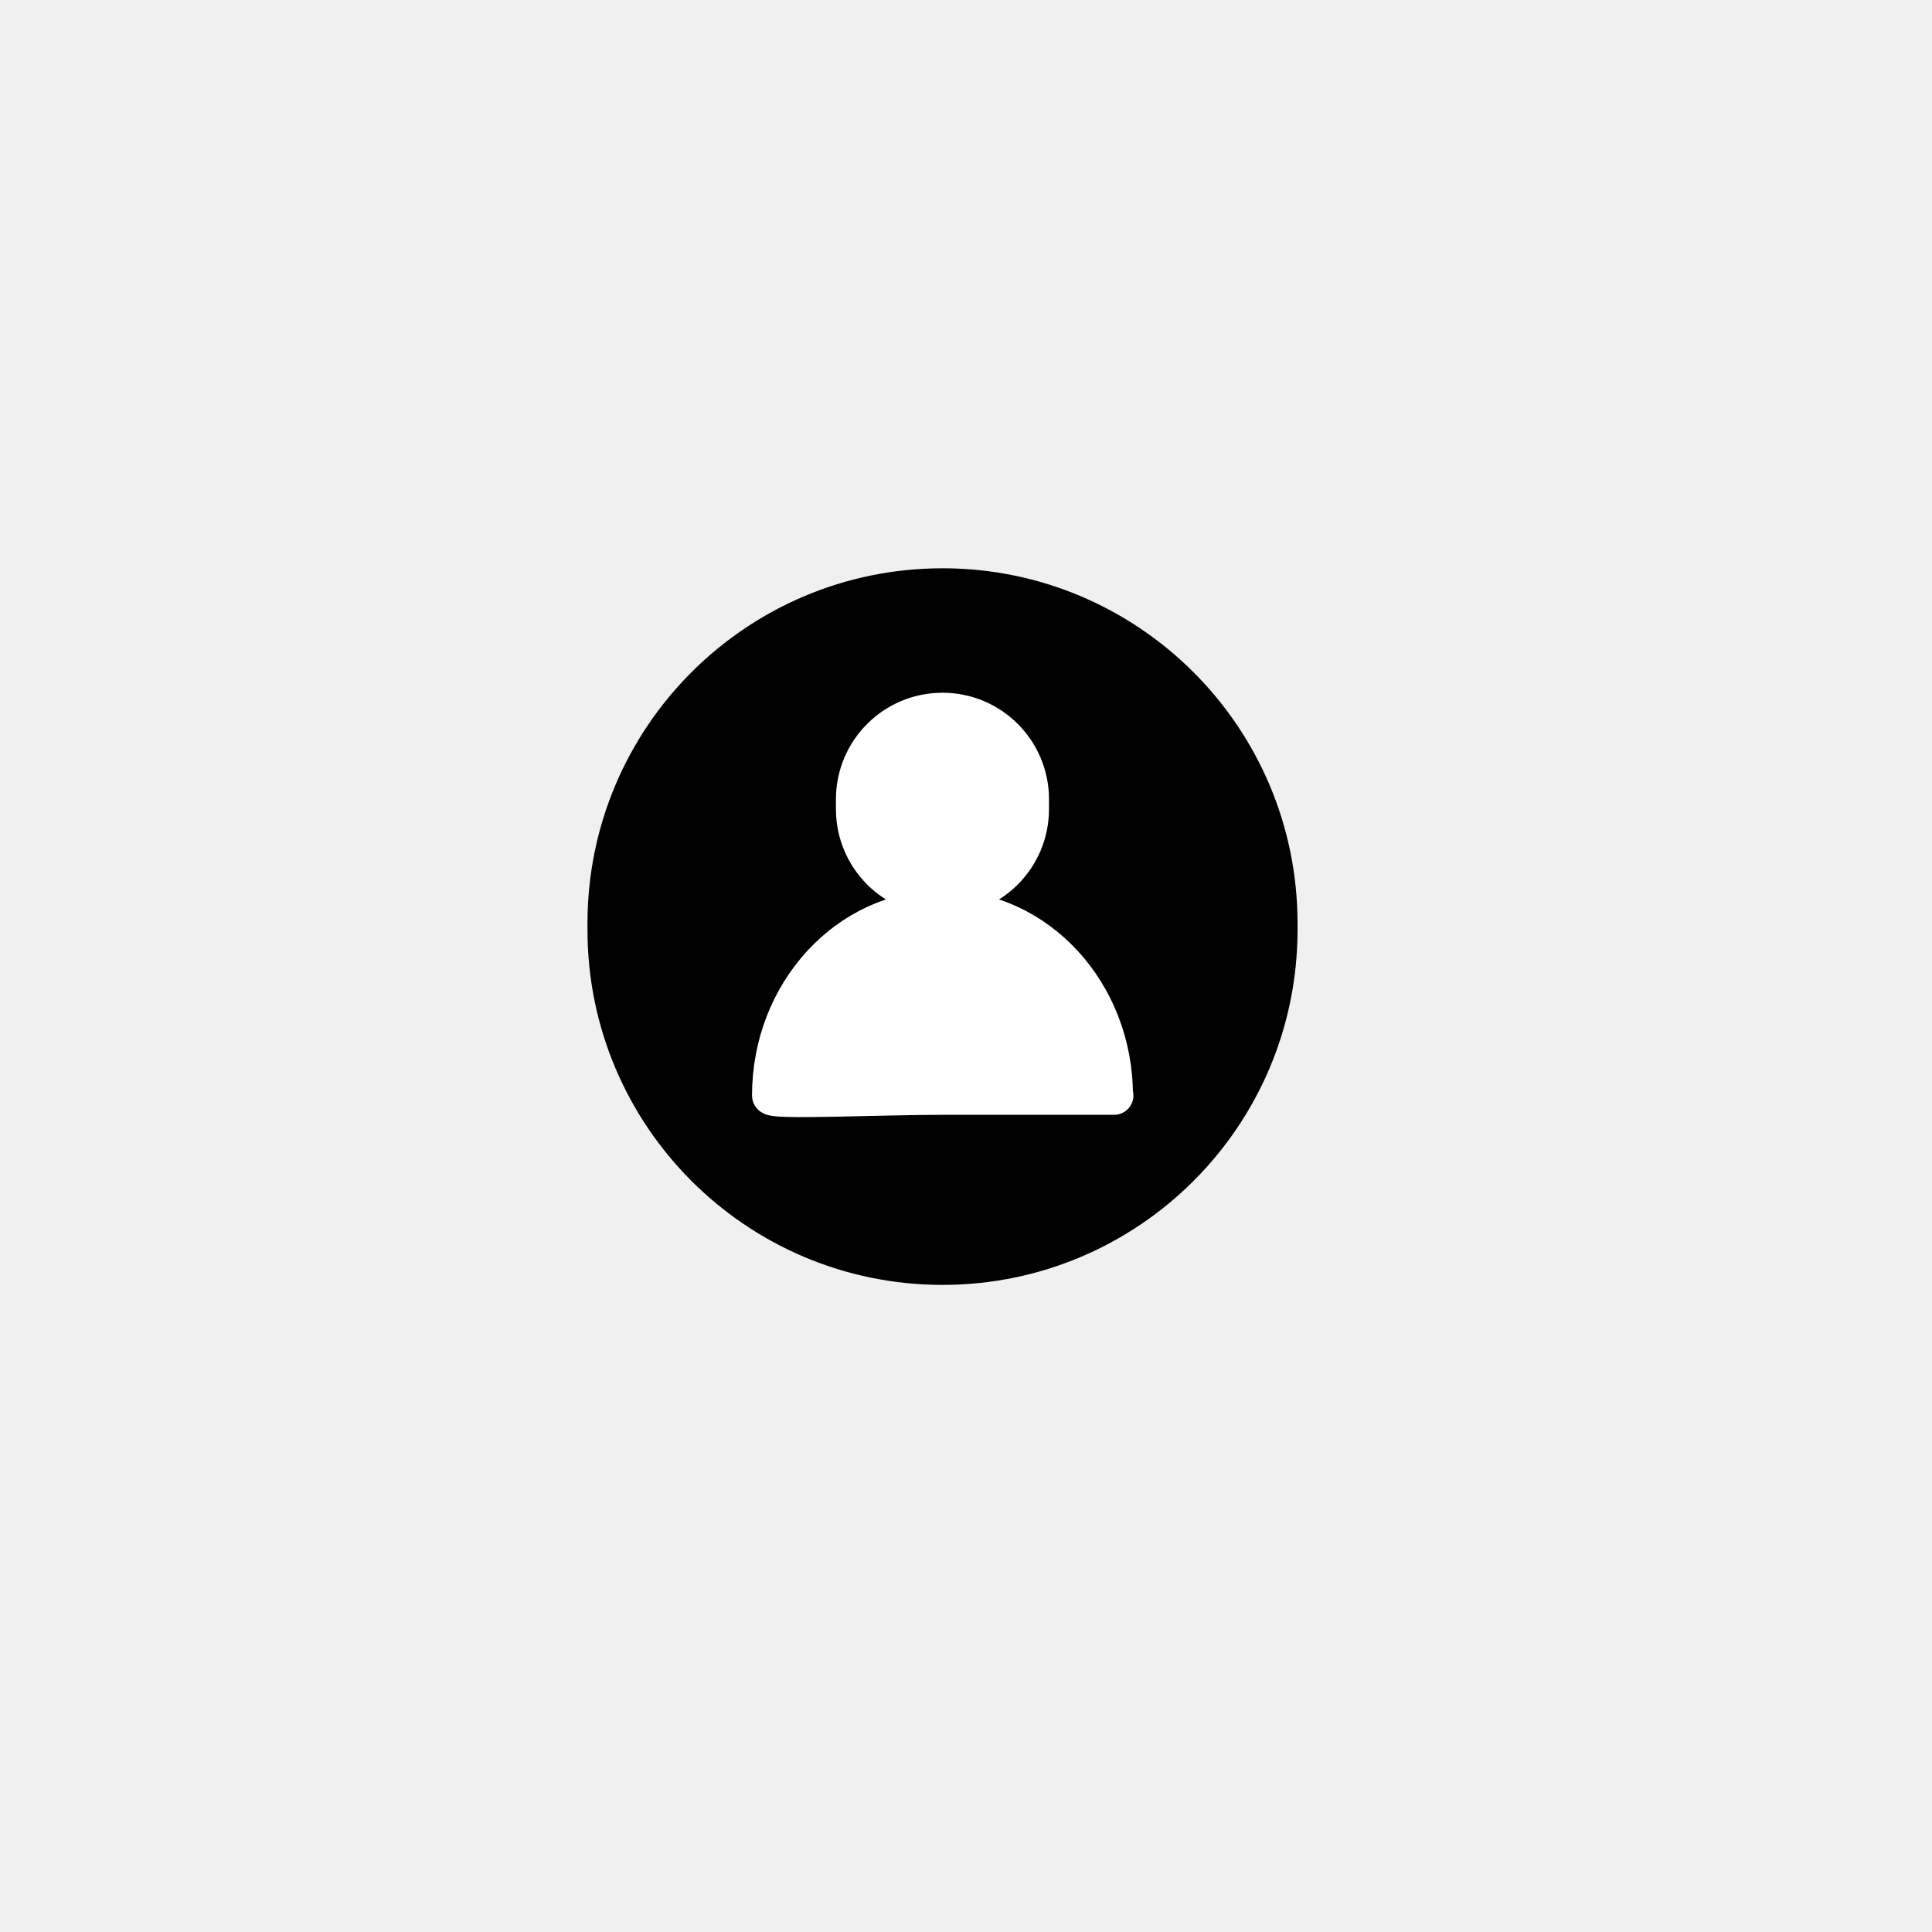
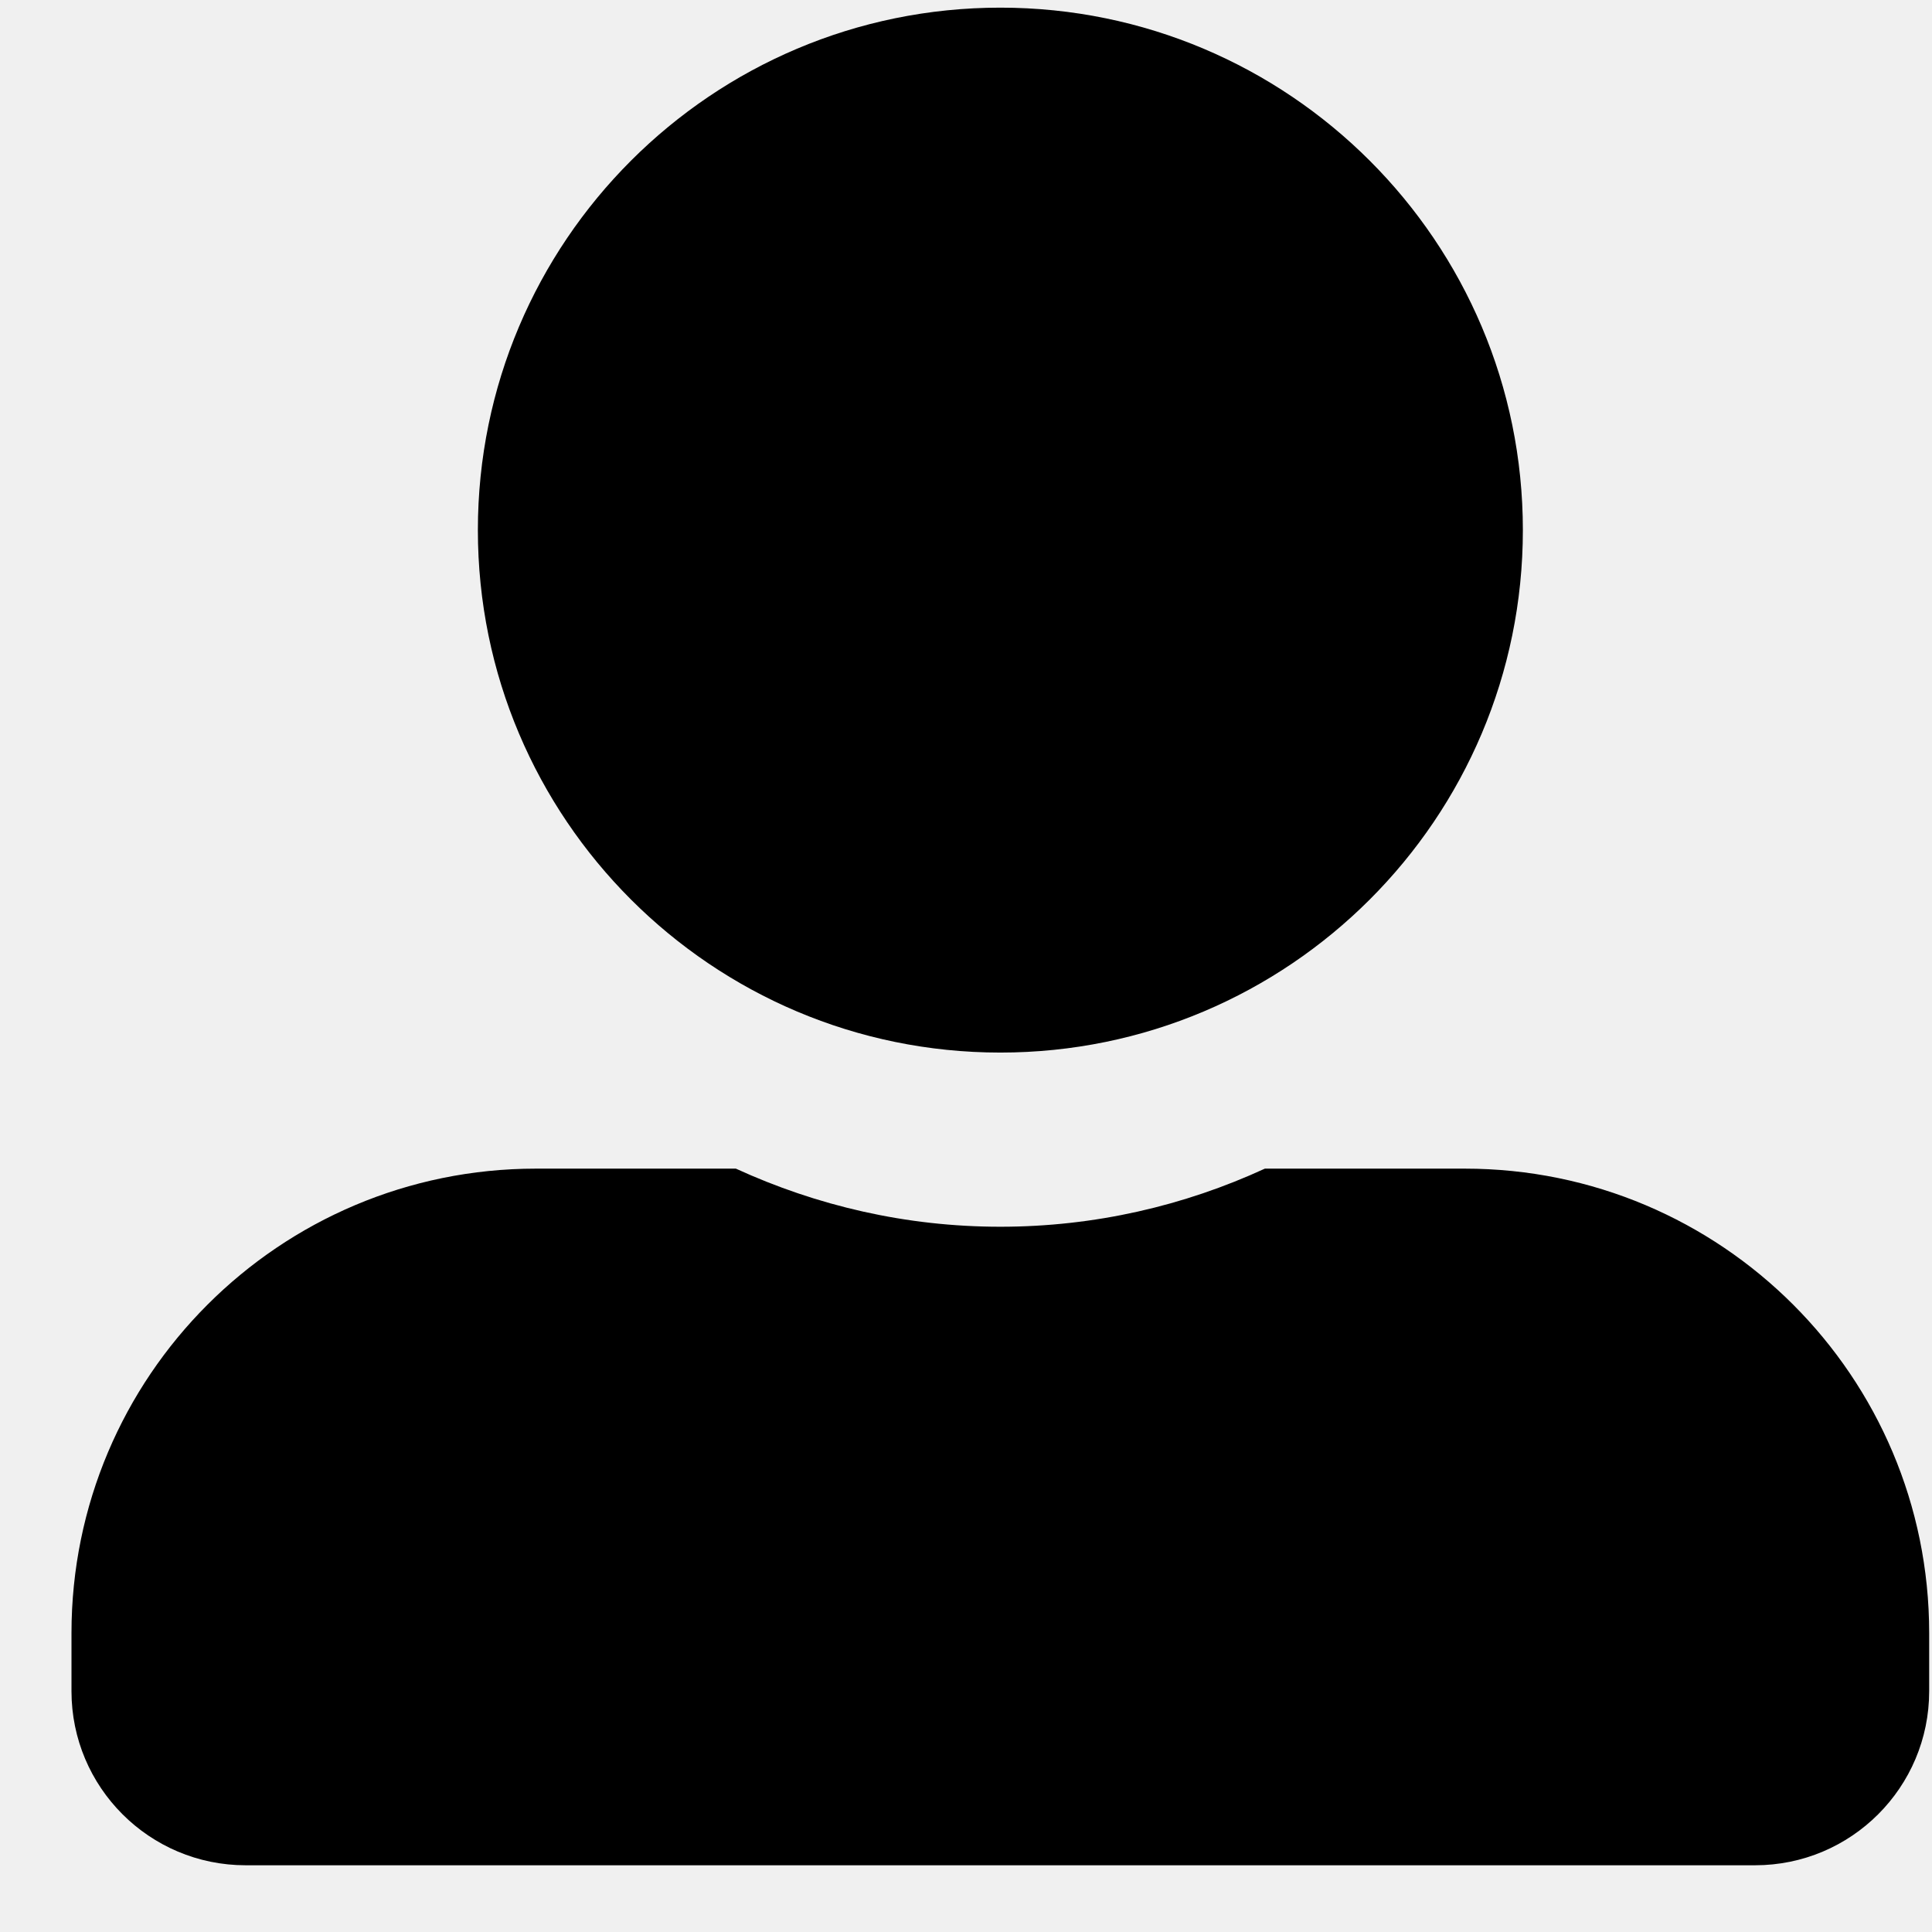
- <svg xmlns="http://www.w3.org/2000/svg" version="1.1" id="Layer_1" x="0px" y="0px" width="50px" height="50px" viewBox="0 0 50 50" enable-background="new 0 0 50 50" xml:space="preserve">
-   <path stroke="#000000" stroke-miterlimit="10" d="M33.08,24.065c0,4.799-3.89,8.688-8.688,8.688l0,0  c-4.798,0-8.688-3.889-8.688-8.688v-0.17c0-4.799,3.89-8.688,8.688-8.688l0,0c4.799,0,8.688,3.89,8.688,8.688V24.065z" />
-   <path fill="#FFFFFF" stroke="#FFFFFF" stroke-miterlimit="10" d="M26.648,20.941c0,1.246-1.011,2.258-2.257,2.258l0,0  c-1.247,0-2.257-1.012-2.257-2.258v-0.256c0-1.246,1.01-2.257,2.257-2.257l0,0c1.246,0,2.257,1.011,2.257,2.257V20.941z" />
-   <path fill="#FFFFFF" stroke="#FFFFFF" stroke-miterlimit="10" d="M28.821,28.351c0,0,0.494,0-4.43,0c-1.602,0-4.429,0.134-4.429,0  c0-2.657,1.983-4.812,4.429-4.812C26.839,23.539,28.821,25.694,28.821,28.351z" />
+ <svg xmlns="http://www.w3.org/2000/svg" width="22" height="22" viewBox="0 0 26 26" fill="none">
+   <g clip-path="url(#clip0_175_13)">
+     <path d="M13.462 14.165C17.344 14.165 20.494 11.016 20.494 7.134C20.494 3.252 17.344 0.103 13.462 0.103C9.581 0.103 6.431 3.252 6.431 7.134C6.431 11.016 9.581 14.165 13.462 14.165ZM19.712 15.727H17.022C15.938 16.226 14.732 16.509 13.462 16.509C12.193 16.509 10.992 16.226 9.903 15.727H7.212C3.76 15.727 0.962 18.525 0.962 21.977V22.759C0.962 24.053 2.012 25.102 3.306 25.102H23.619C24.913 25.102 25.962 24.053 25.962 22.759V21.977C25.962 18.525 23.165 15.727 19.712 15.727Z" fill="black" />
+   </g>
+   <defs>
+     <clipPath id="clip0_175_13">
+       <rect width="25" height="25" fill="white" transform="translate(0.962402 0.102539)" />
+     </clipPath>
+   </defs>
</svg>
